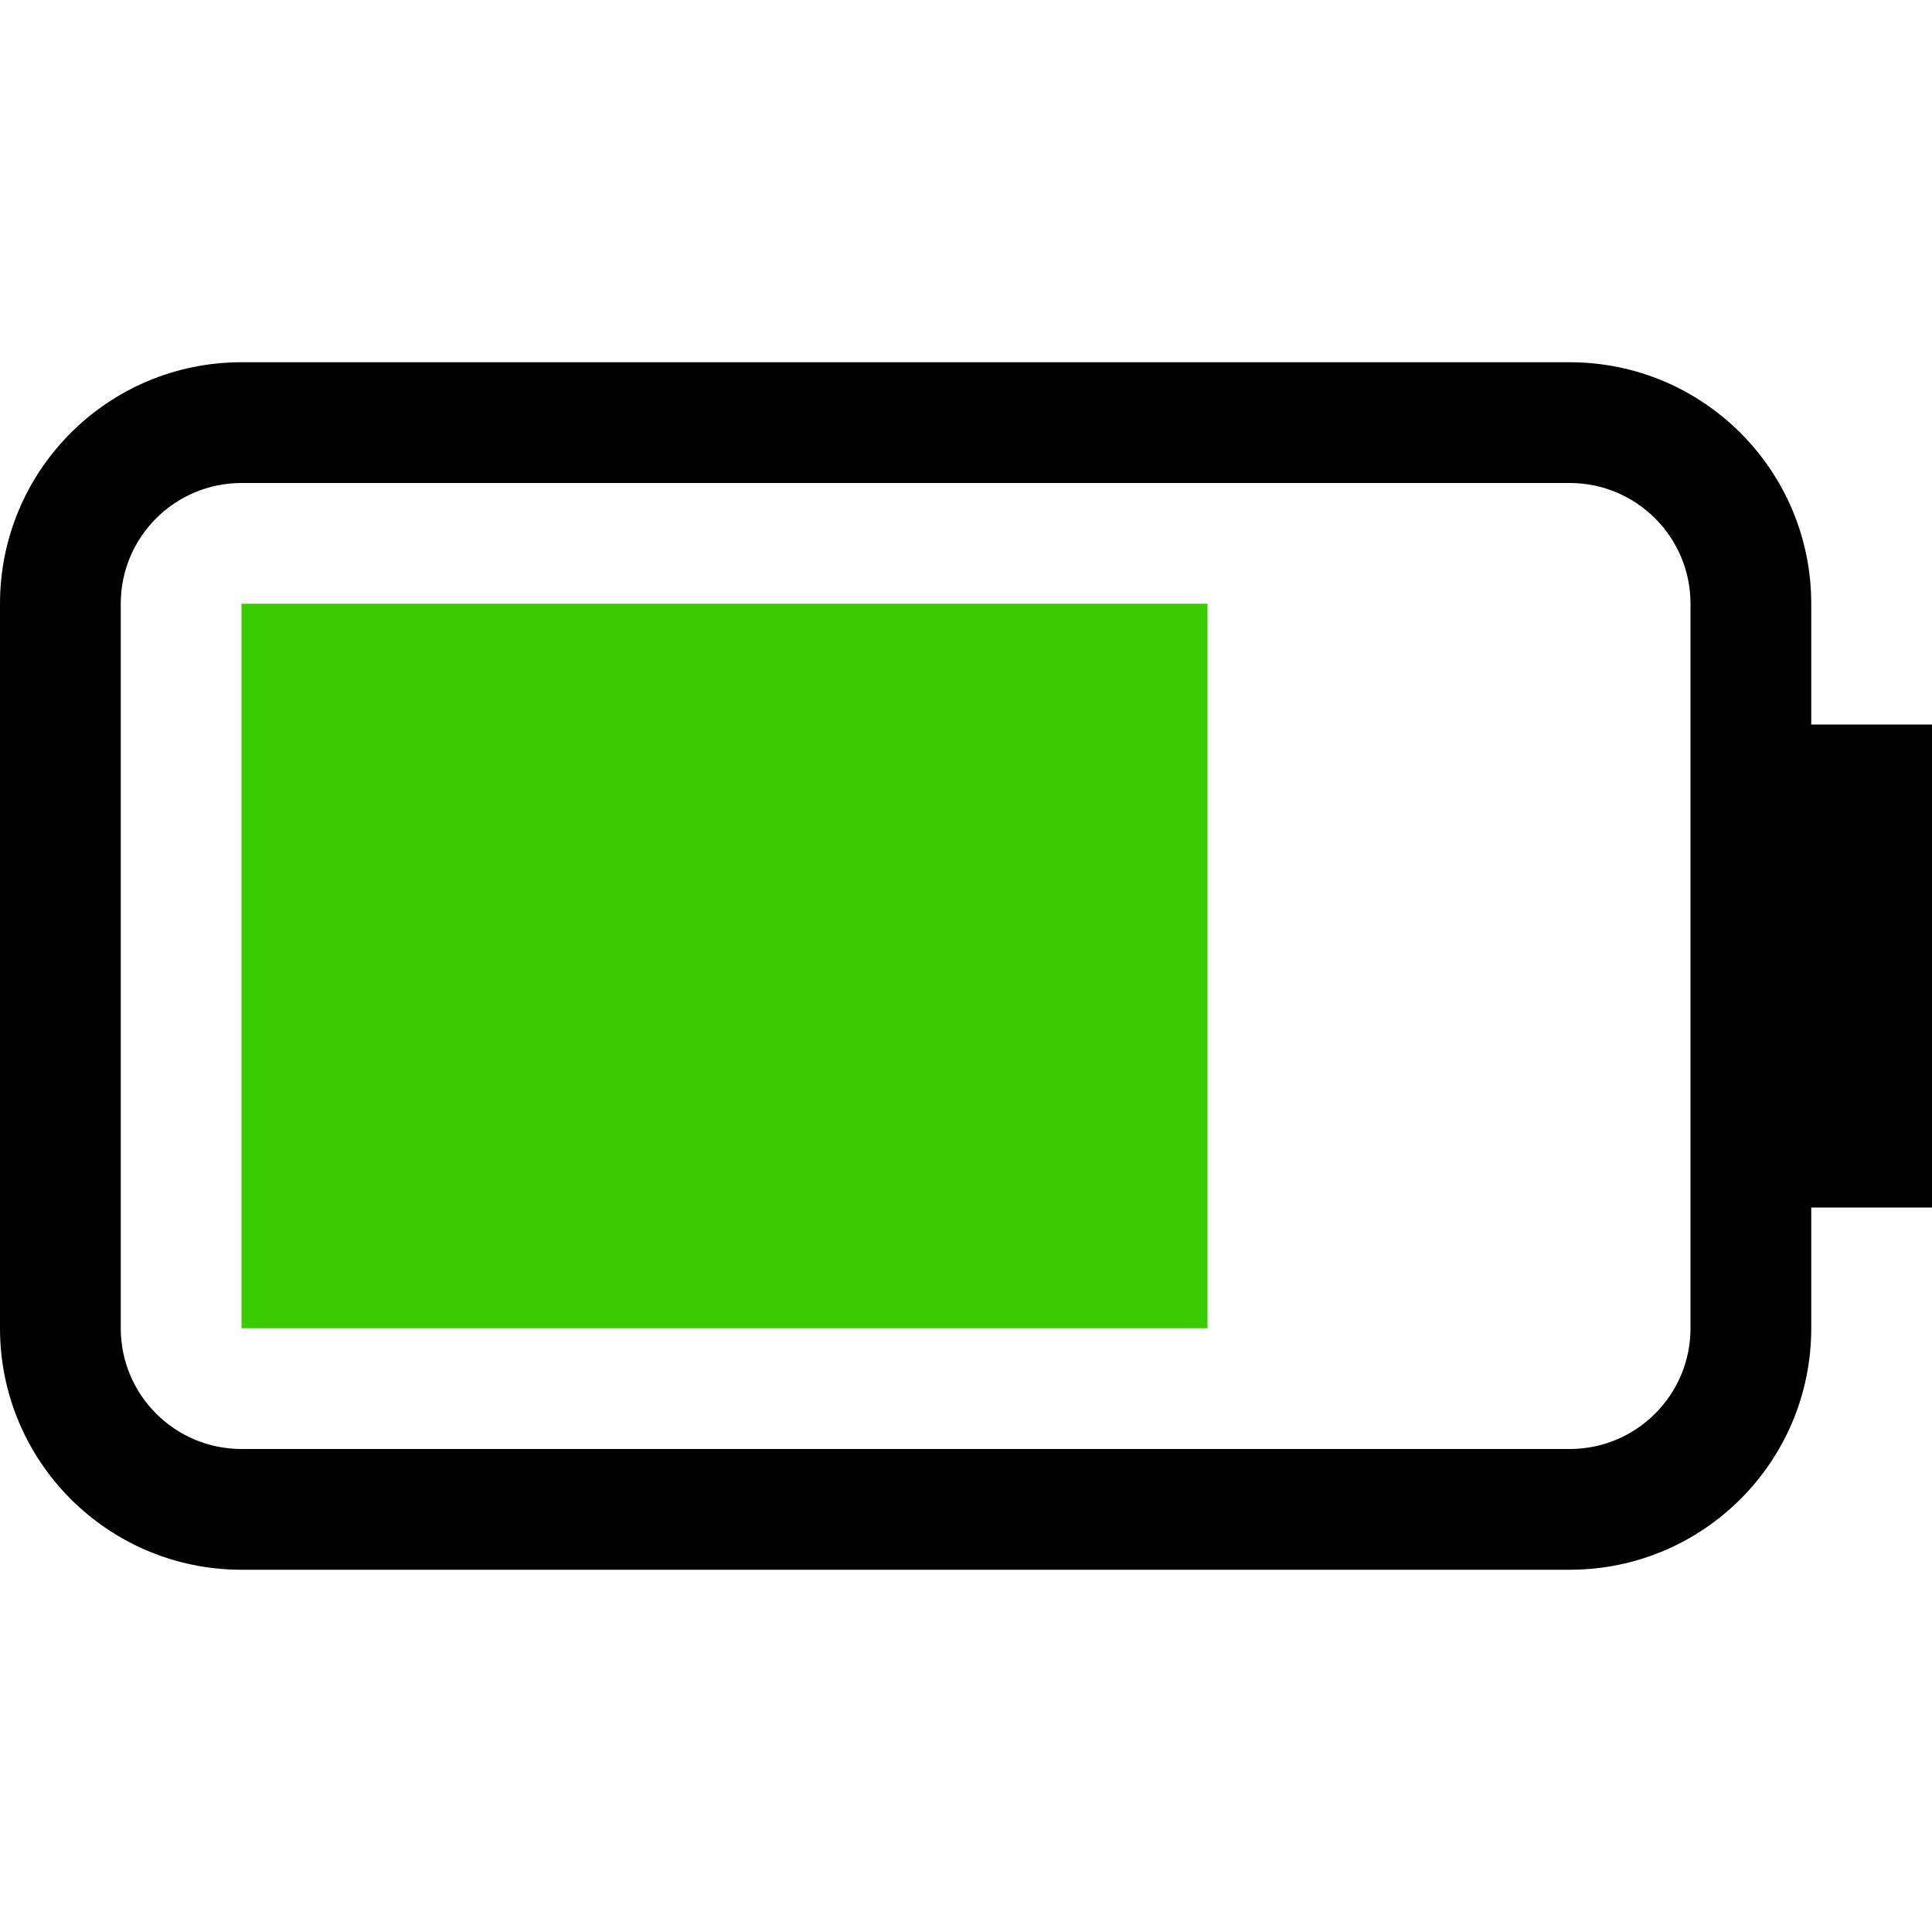
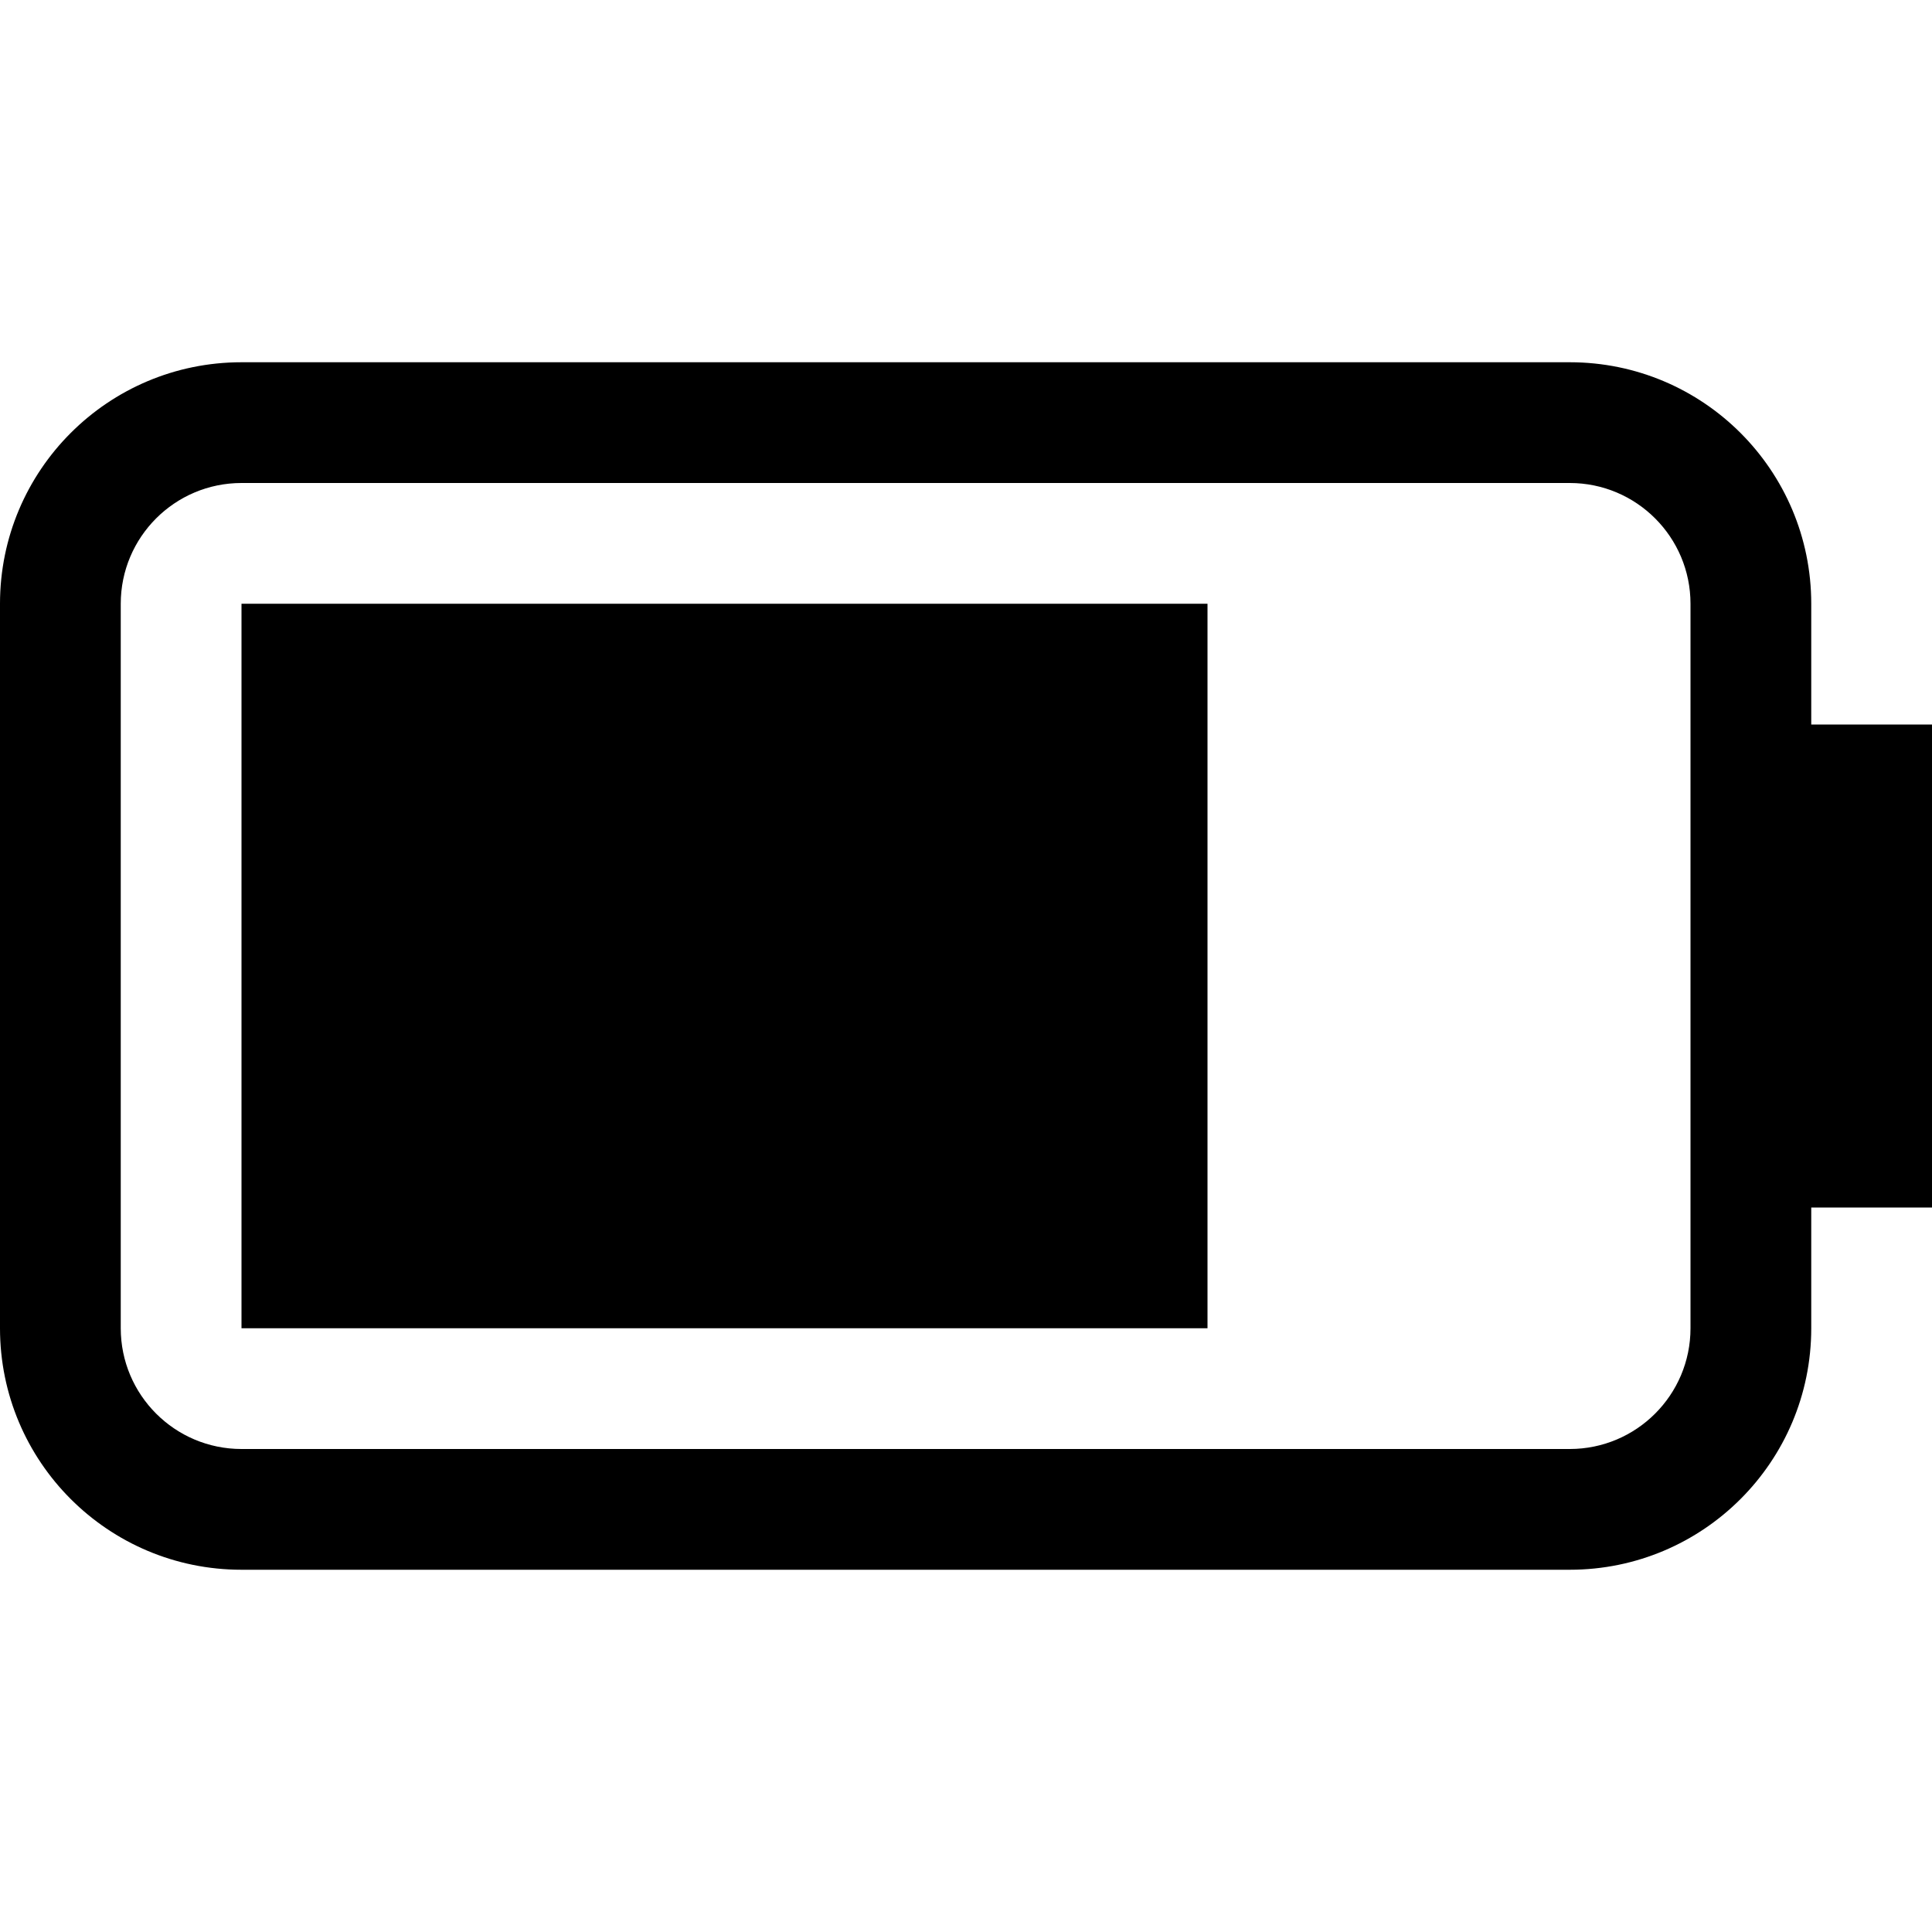
<svg xmlns="http://www.w3.org/2000/svg" width="16px" height="16px" viewBox="0 0 16 16" version="1.1">
  <g id="battery-070-symbolic-dark" stroke="none" stroke-width="1" fill="none" fill-rule="evenodd">
    <path d="M13,4 L2,4 C1.448,4 1,4.448 1,5 L1,11 C1,11.552 1.448,12 2,12 L13,12 C13.552,12 14,11.552 14,11 L14,5 C14,4.448 13.552,4 13,4 Z M15,11 C15,12.105 14.105,13 13,13 L2,13 C0.895,13 0,12.105 0,11 L0,5 C0,3.895 0.895,3 2,3 L13,3 C14.105,3 15,3.895 15,5 L15,6 L16,6 L16,10 L15,10 L15,11 Z" id="形状" fill="#000000" />
-     <polygon id="Rectangle" fill="#3ACB00" points="2 5 10 5 10 11 2 11" />
+     <polygon id="Rectangle" fill="#000000" points="2 5 10 5 10 11 2 11" />
  </g>
</svg>
